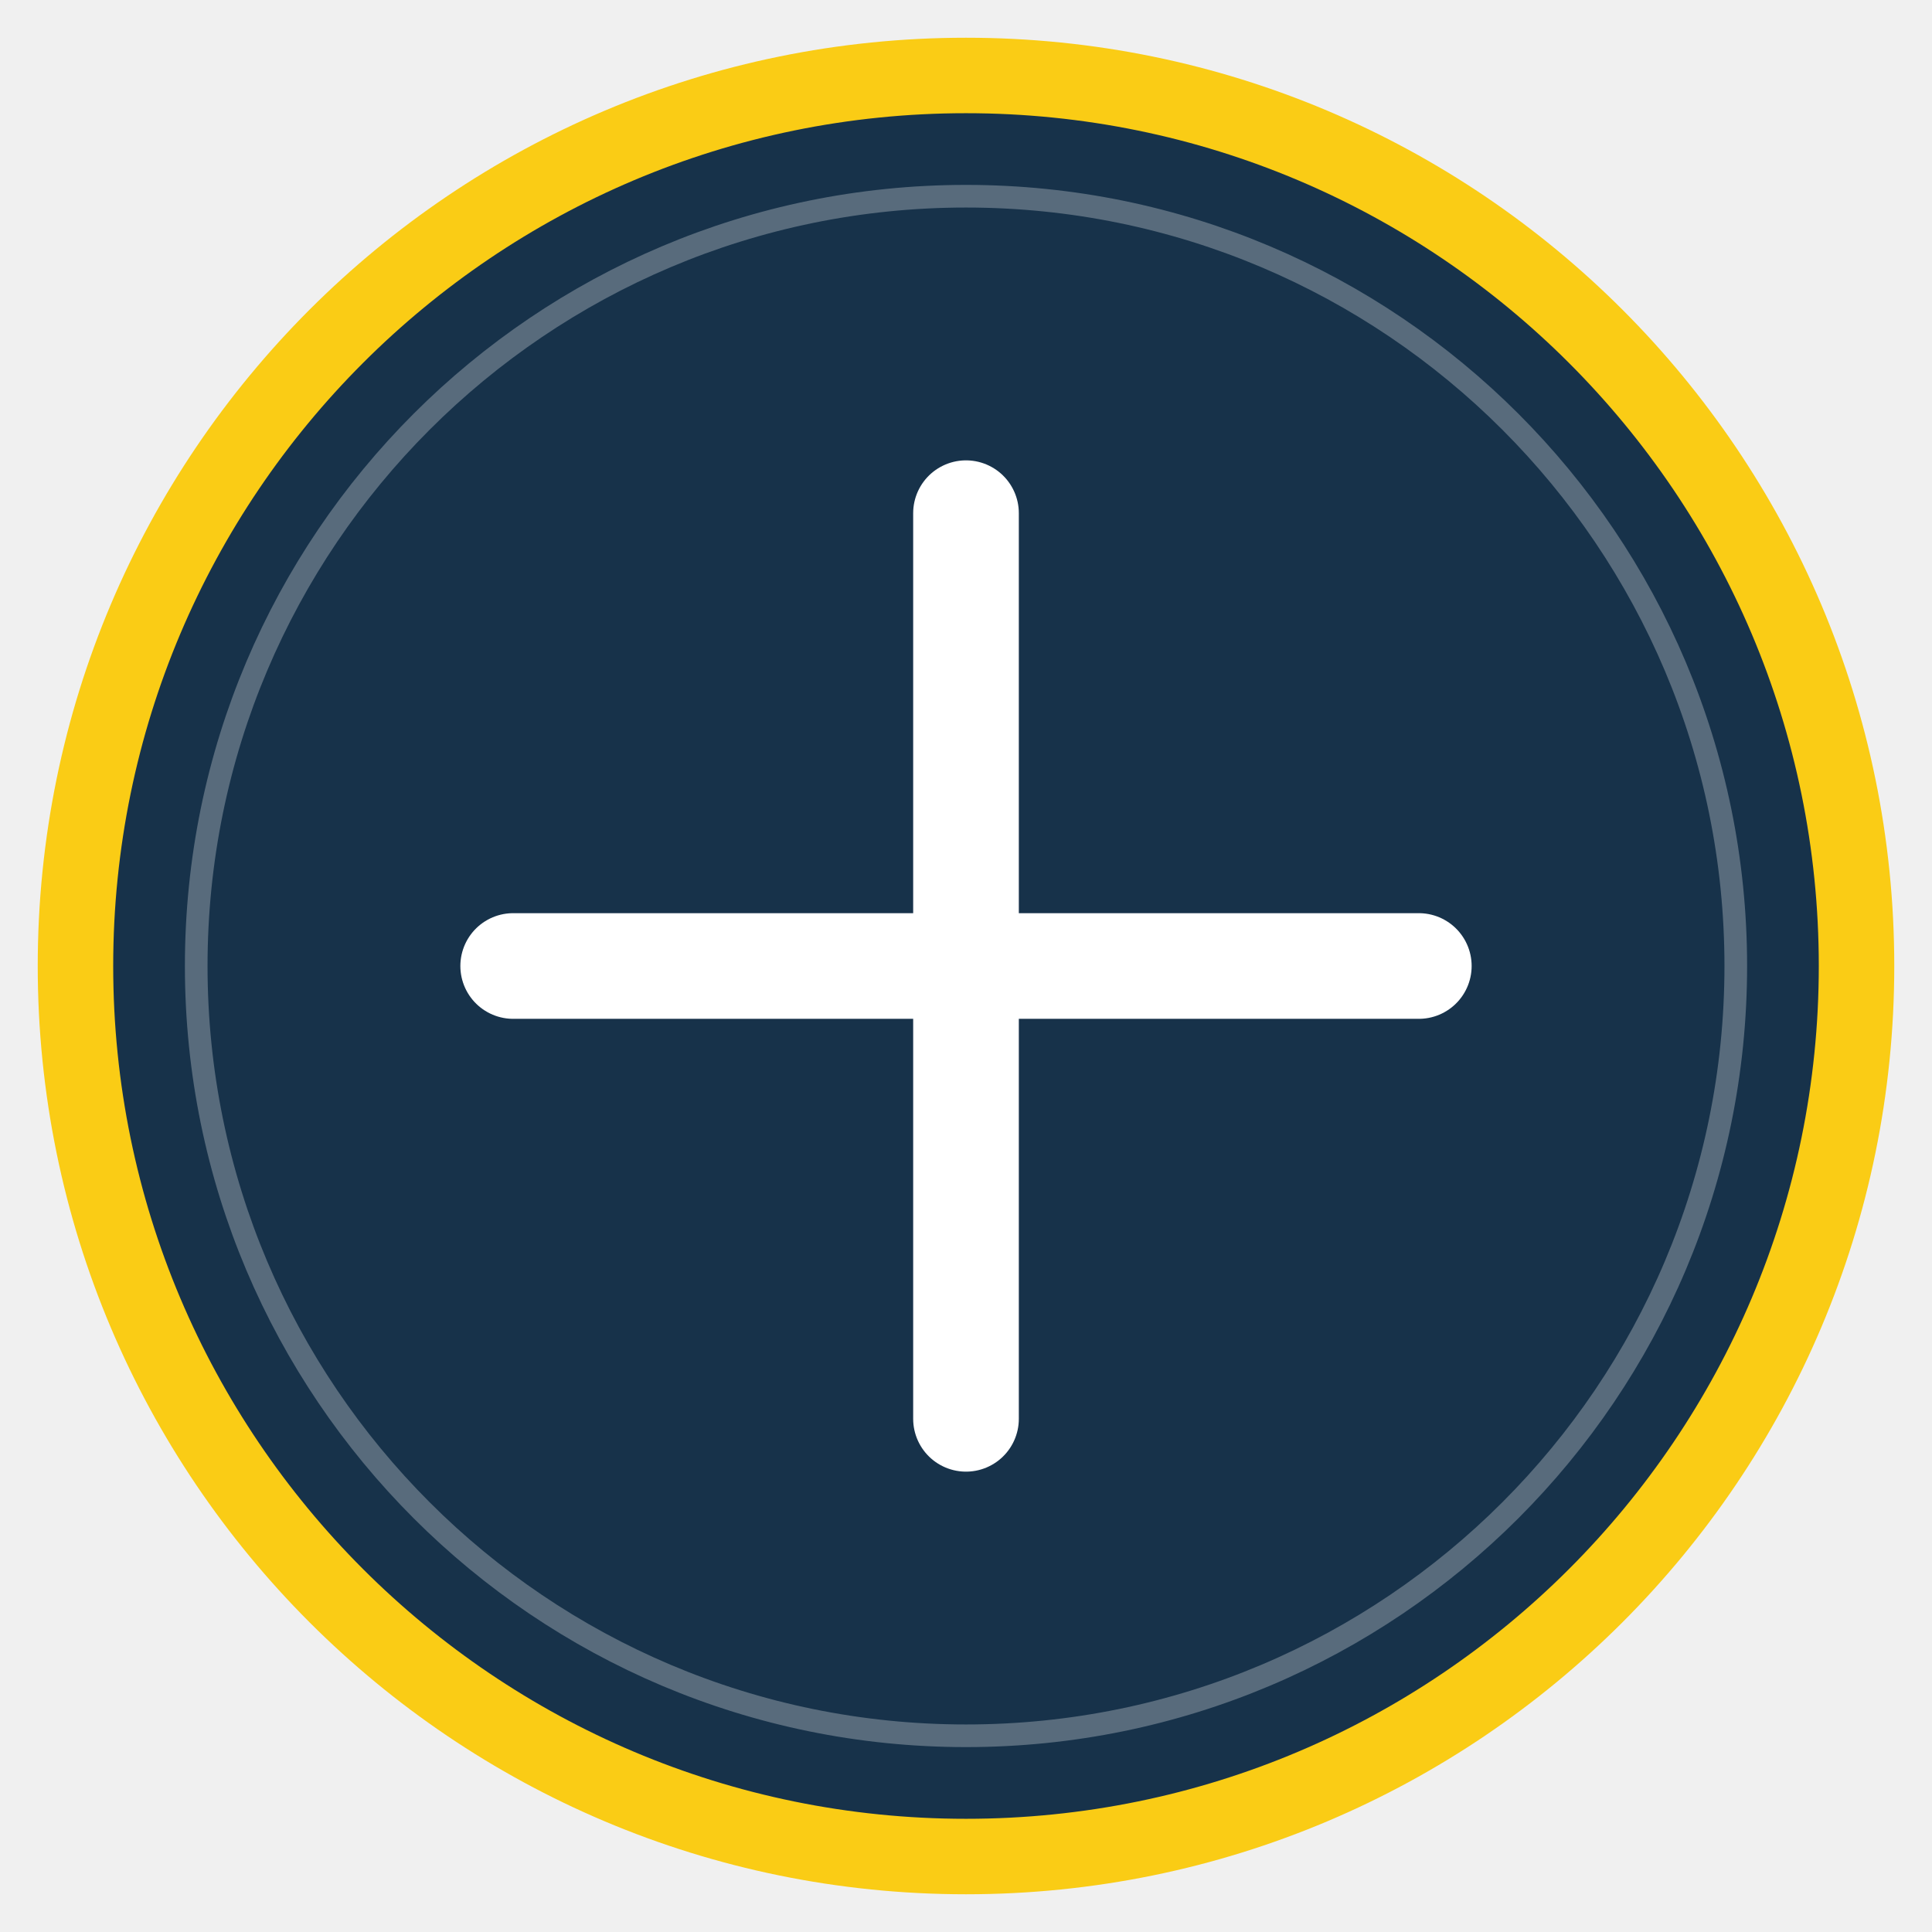
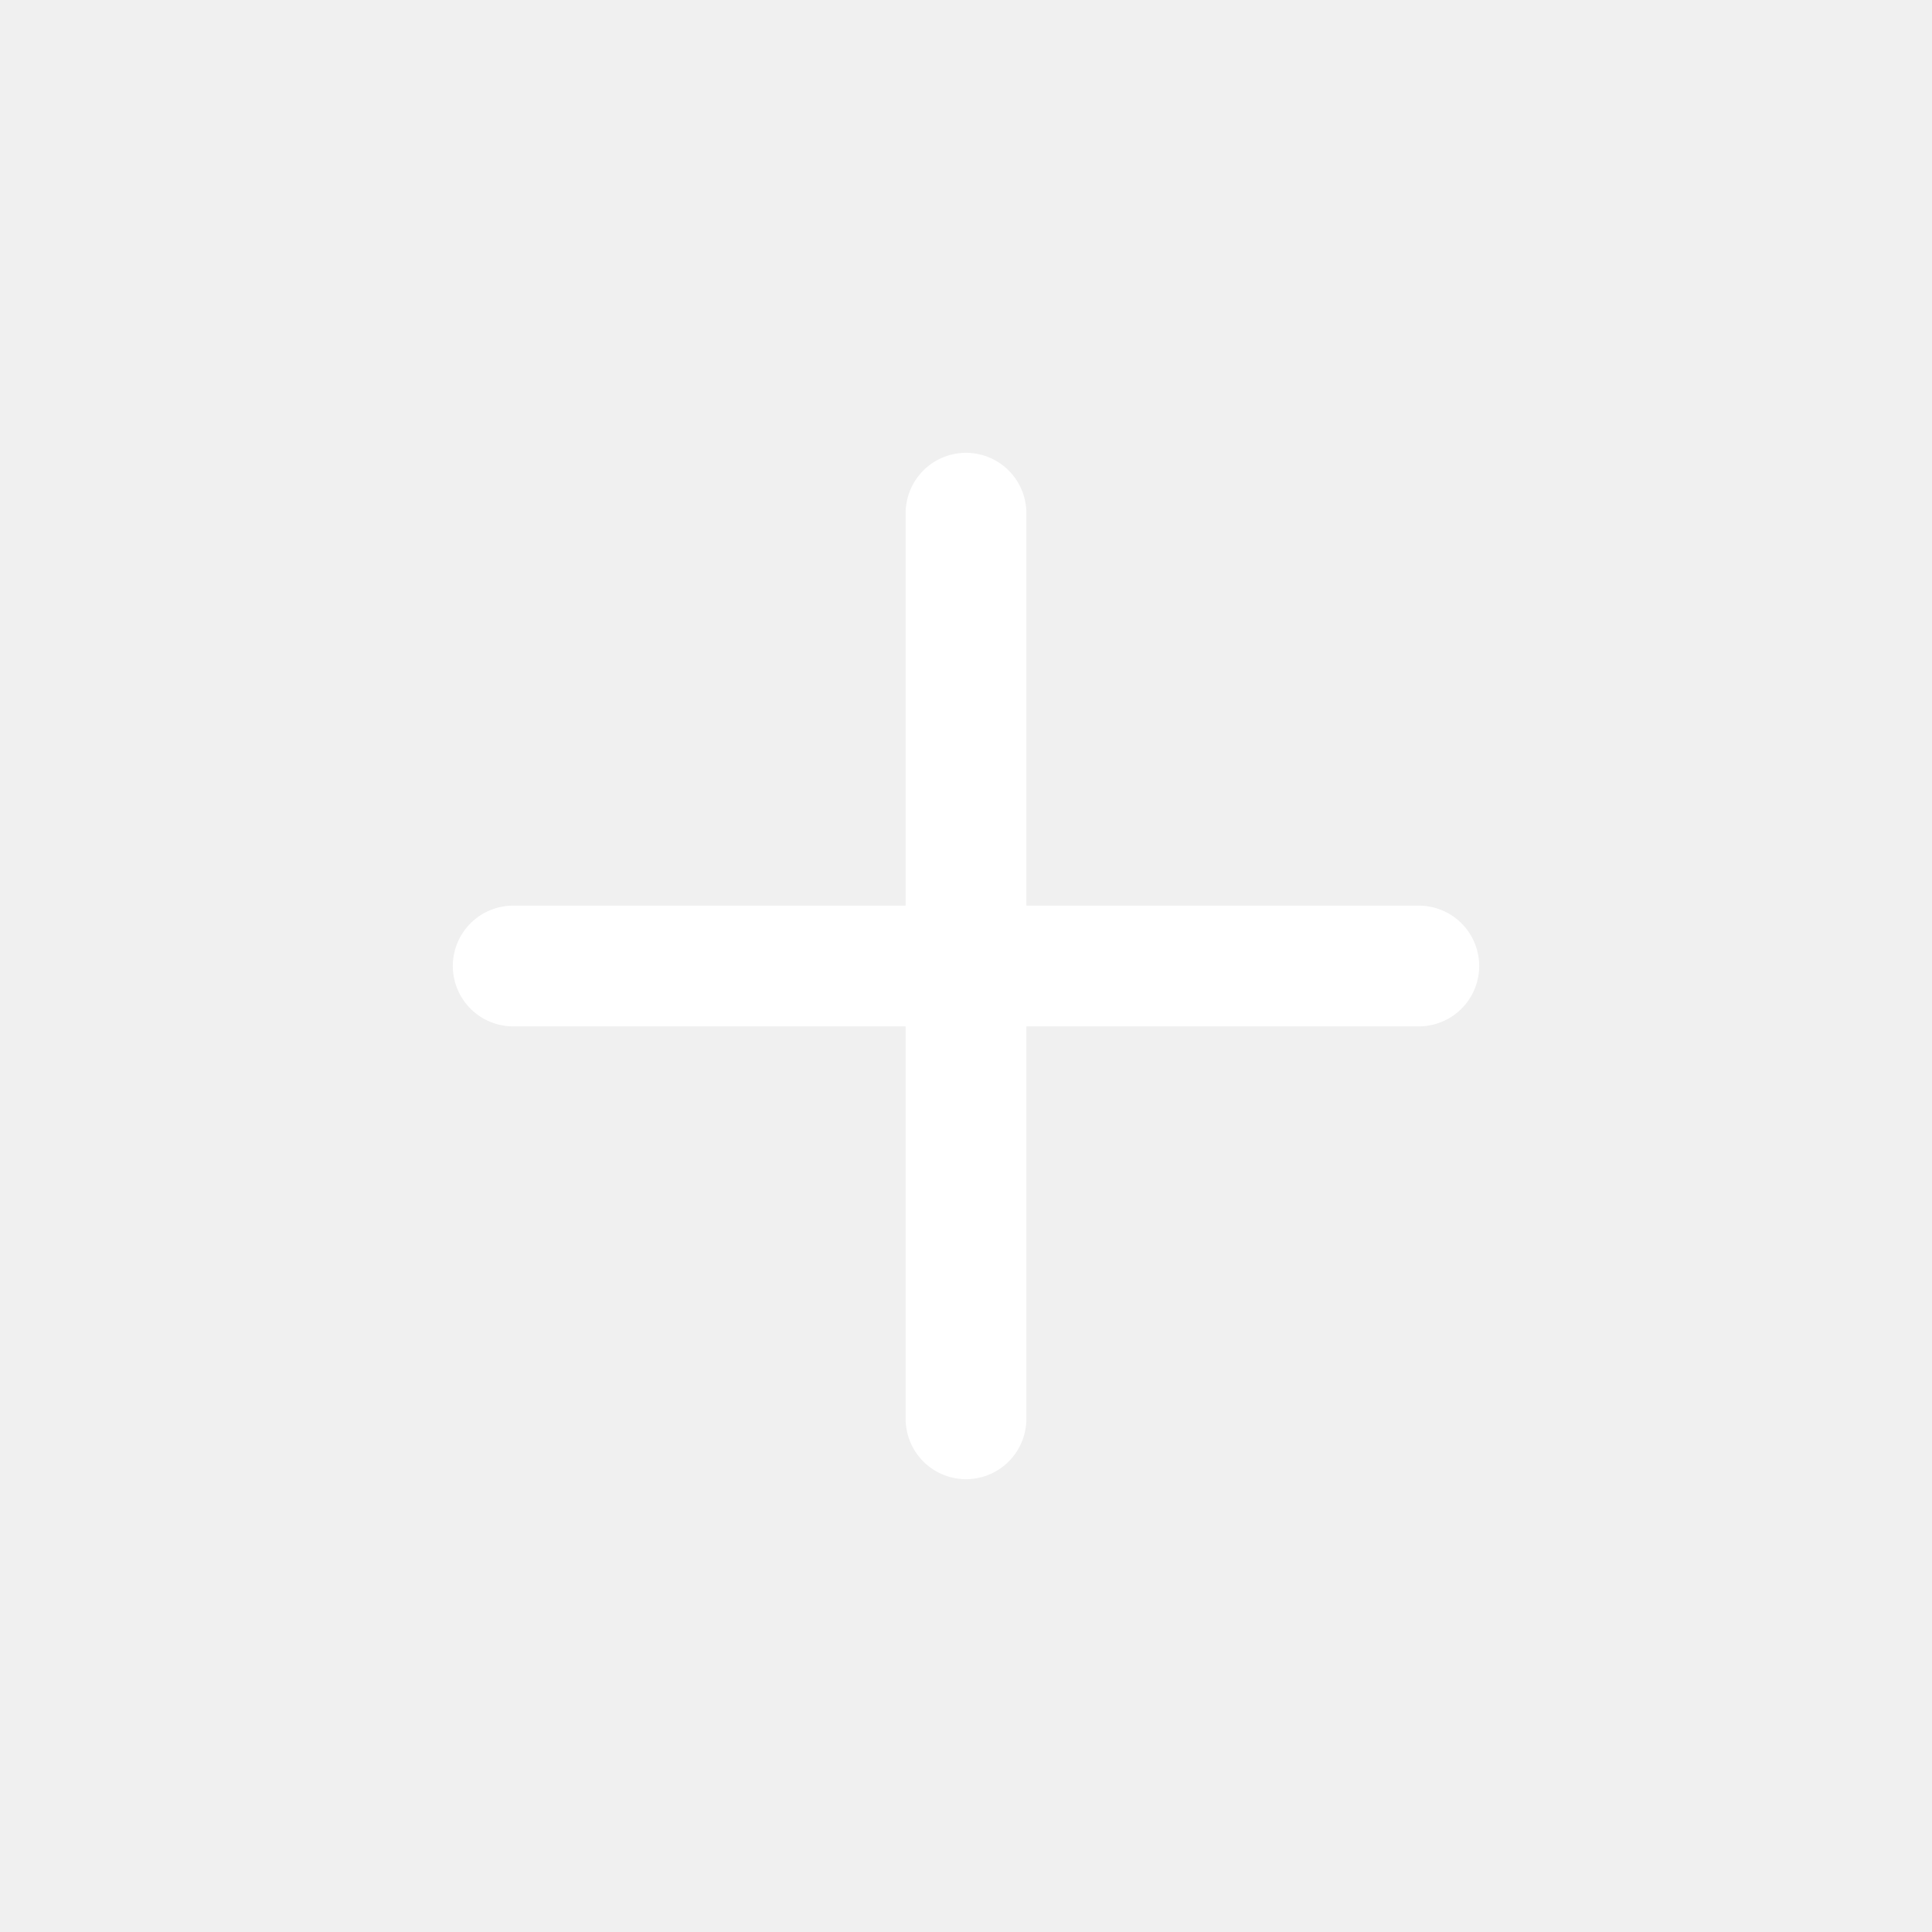
<svg xmlns="http://www.w3.org/2000/svg" width="128" height="128" viewBox="0 0 128 128">
-   <circle cx="64" cy="64" r="59" fill="#17324A" stroke="#FACC15" stroke-width="5" />
-   <circle cx="64" cy="64" r="51" fill="none" stroke="#FFFFFF" stroke-opacity=".28" stroke-width="1.5" />
-   <g fill="none" stroke="#FFFFFF" stroke-width="7" stroke-linecap="round" stroke-linejoin="round">
+   <g fill="none" stroke="#FFFFFF" stroke-width="8" stroke-linecap="round" stroke-linejoin="round">
    <path d="M64 34v60M34 64h60" />
  </g>
</svg>
